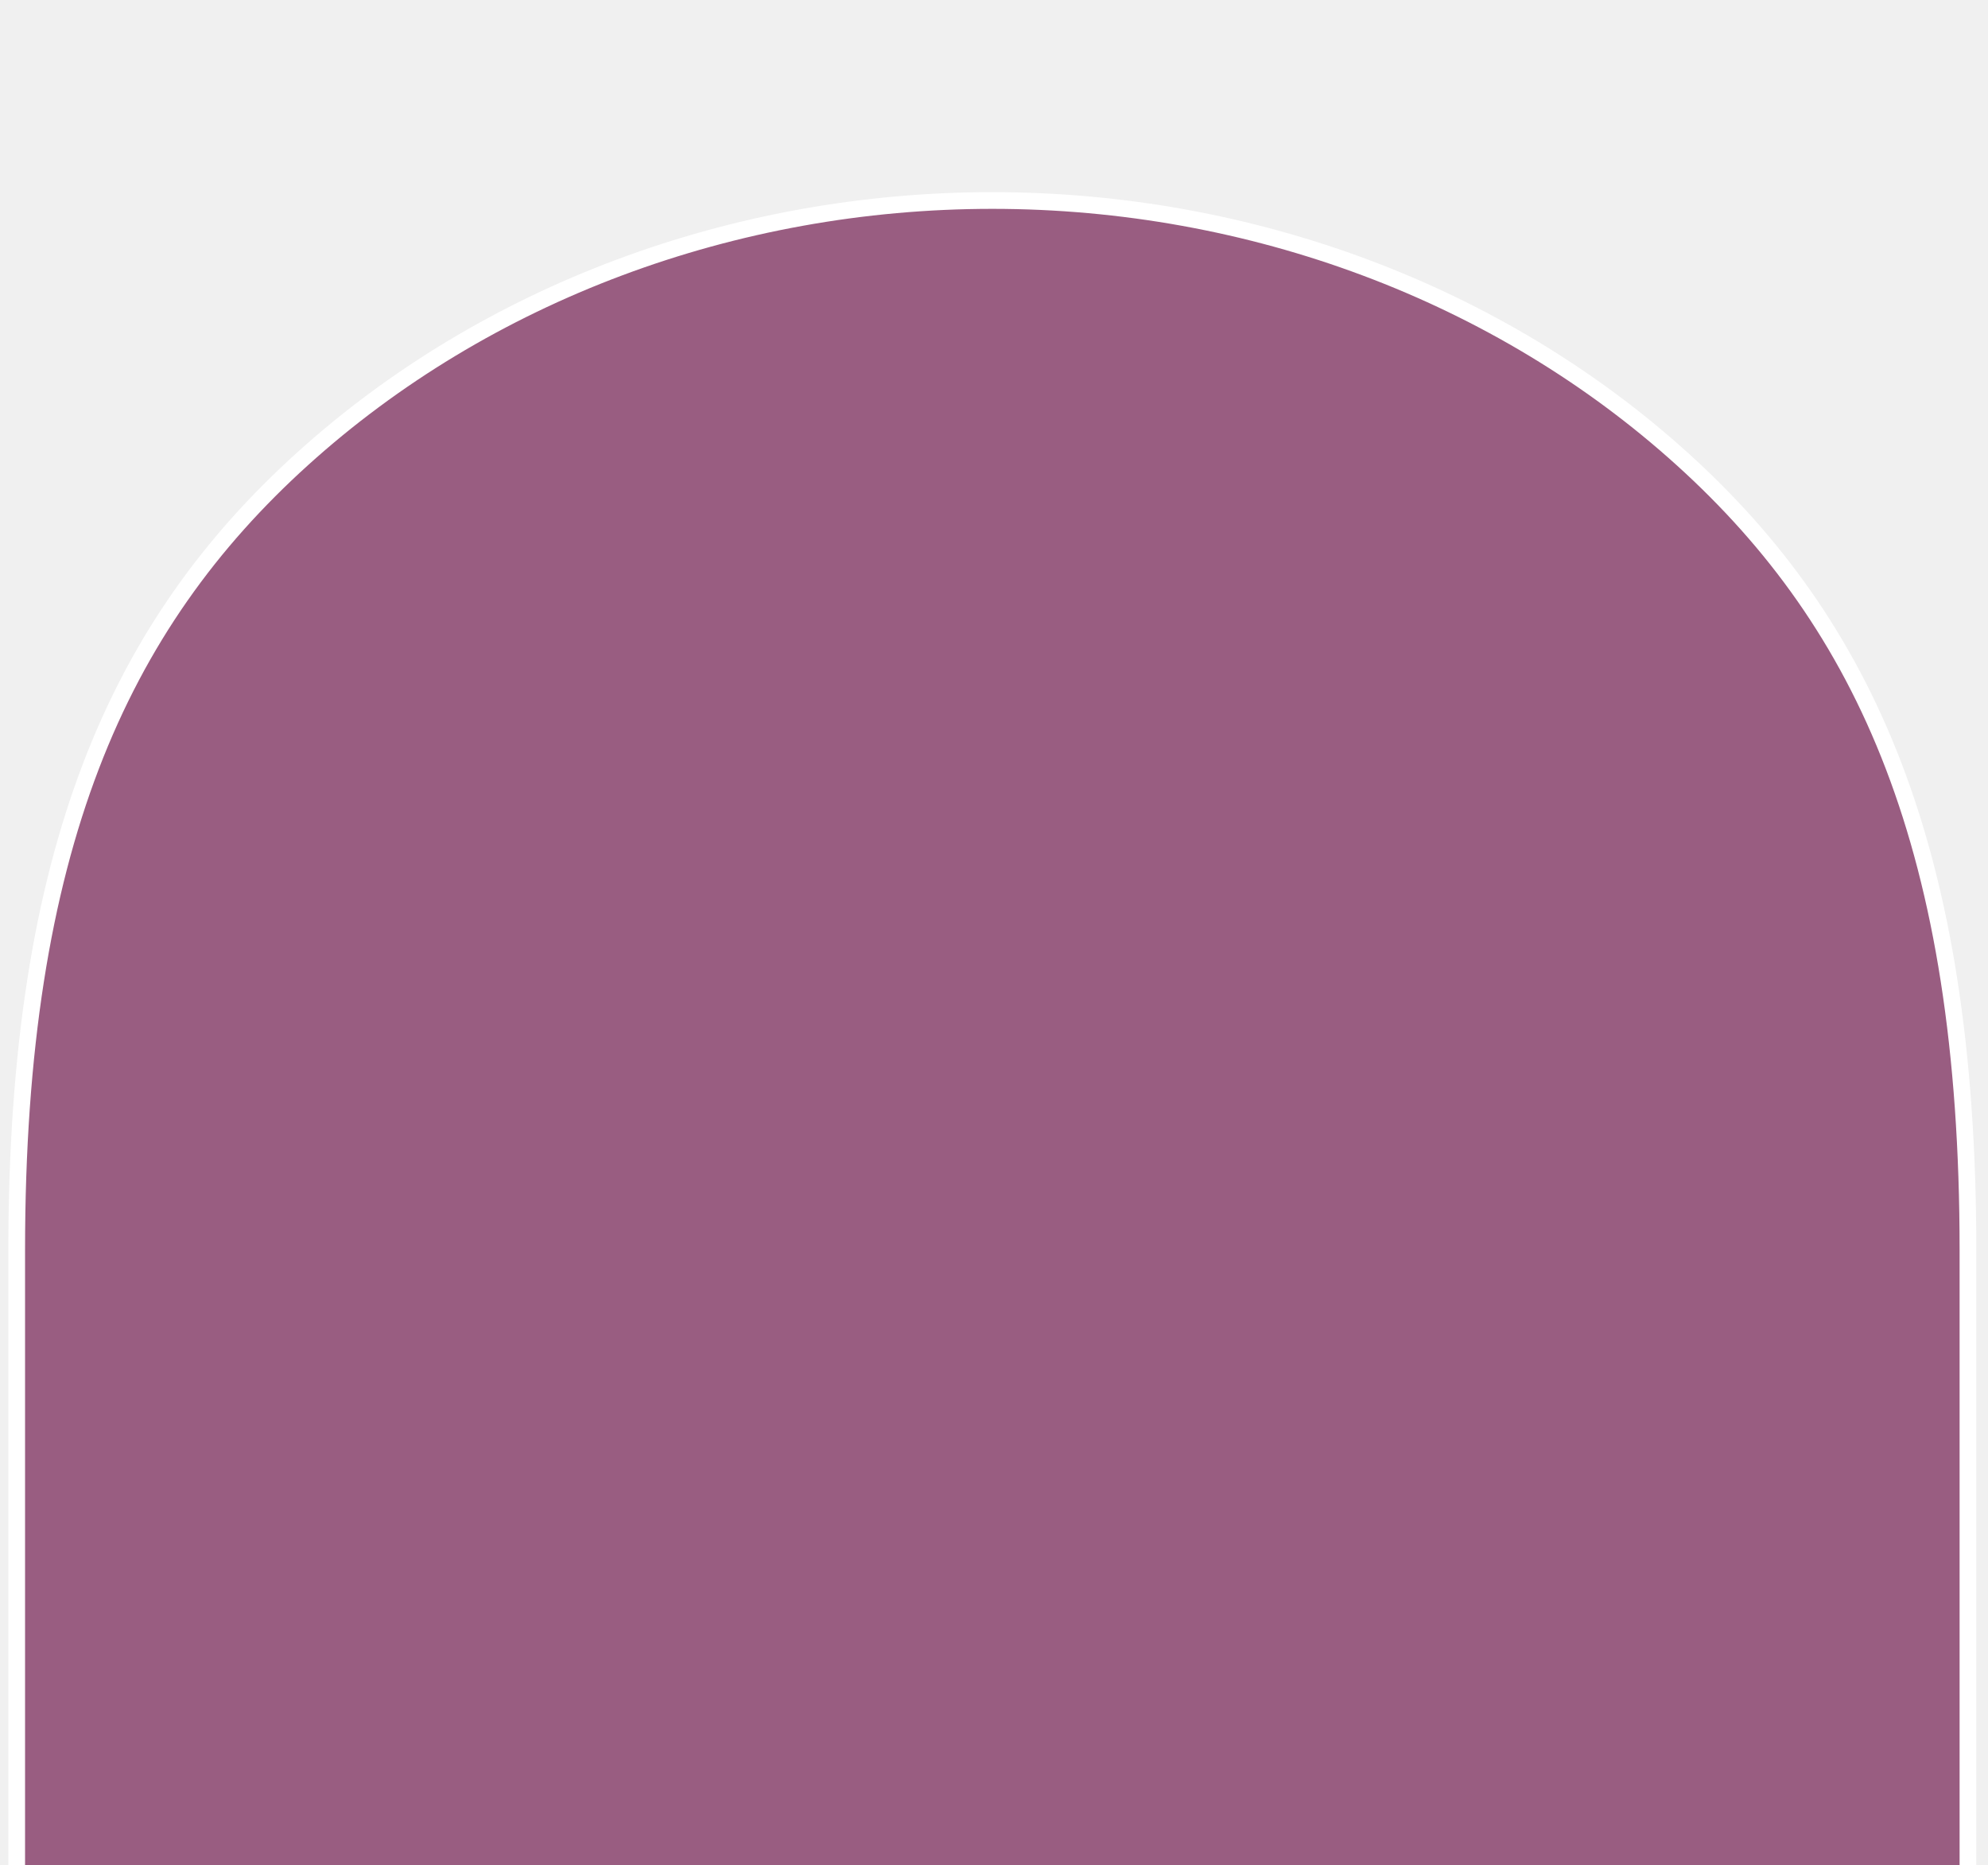
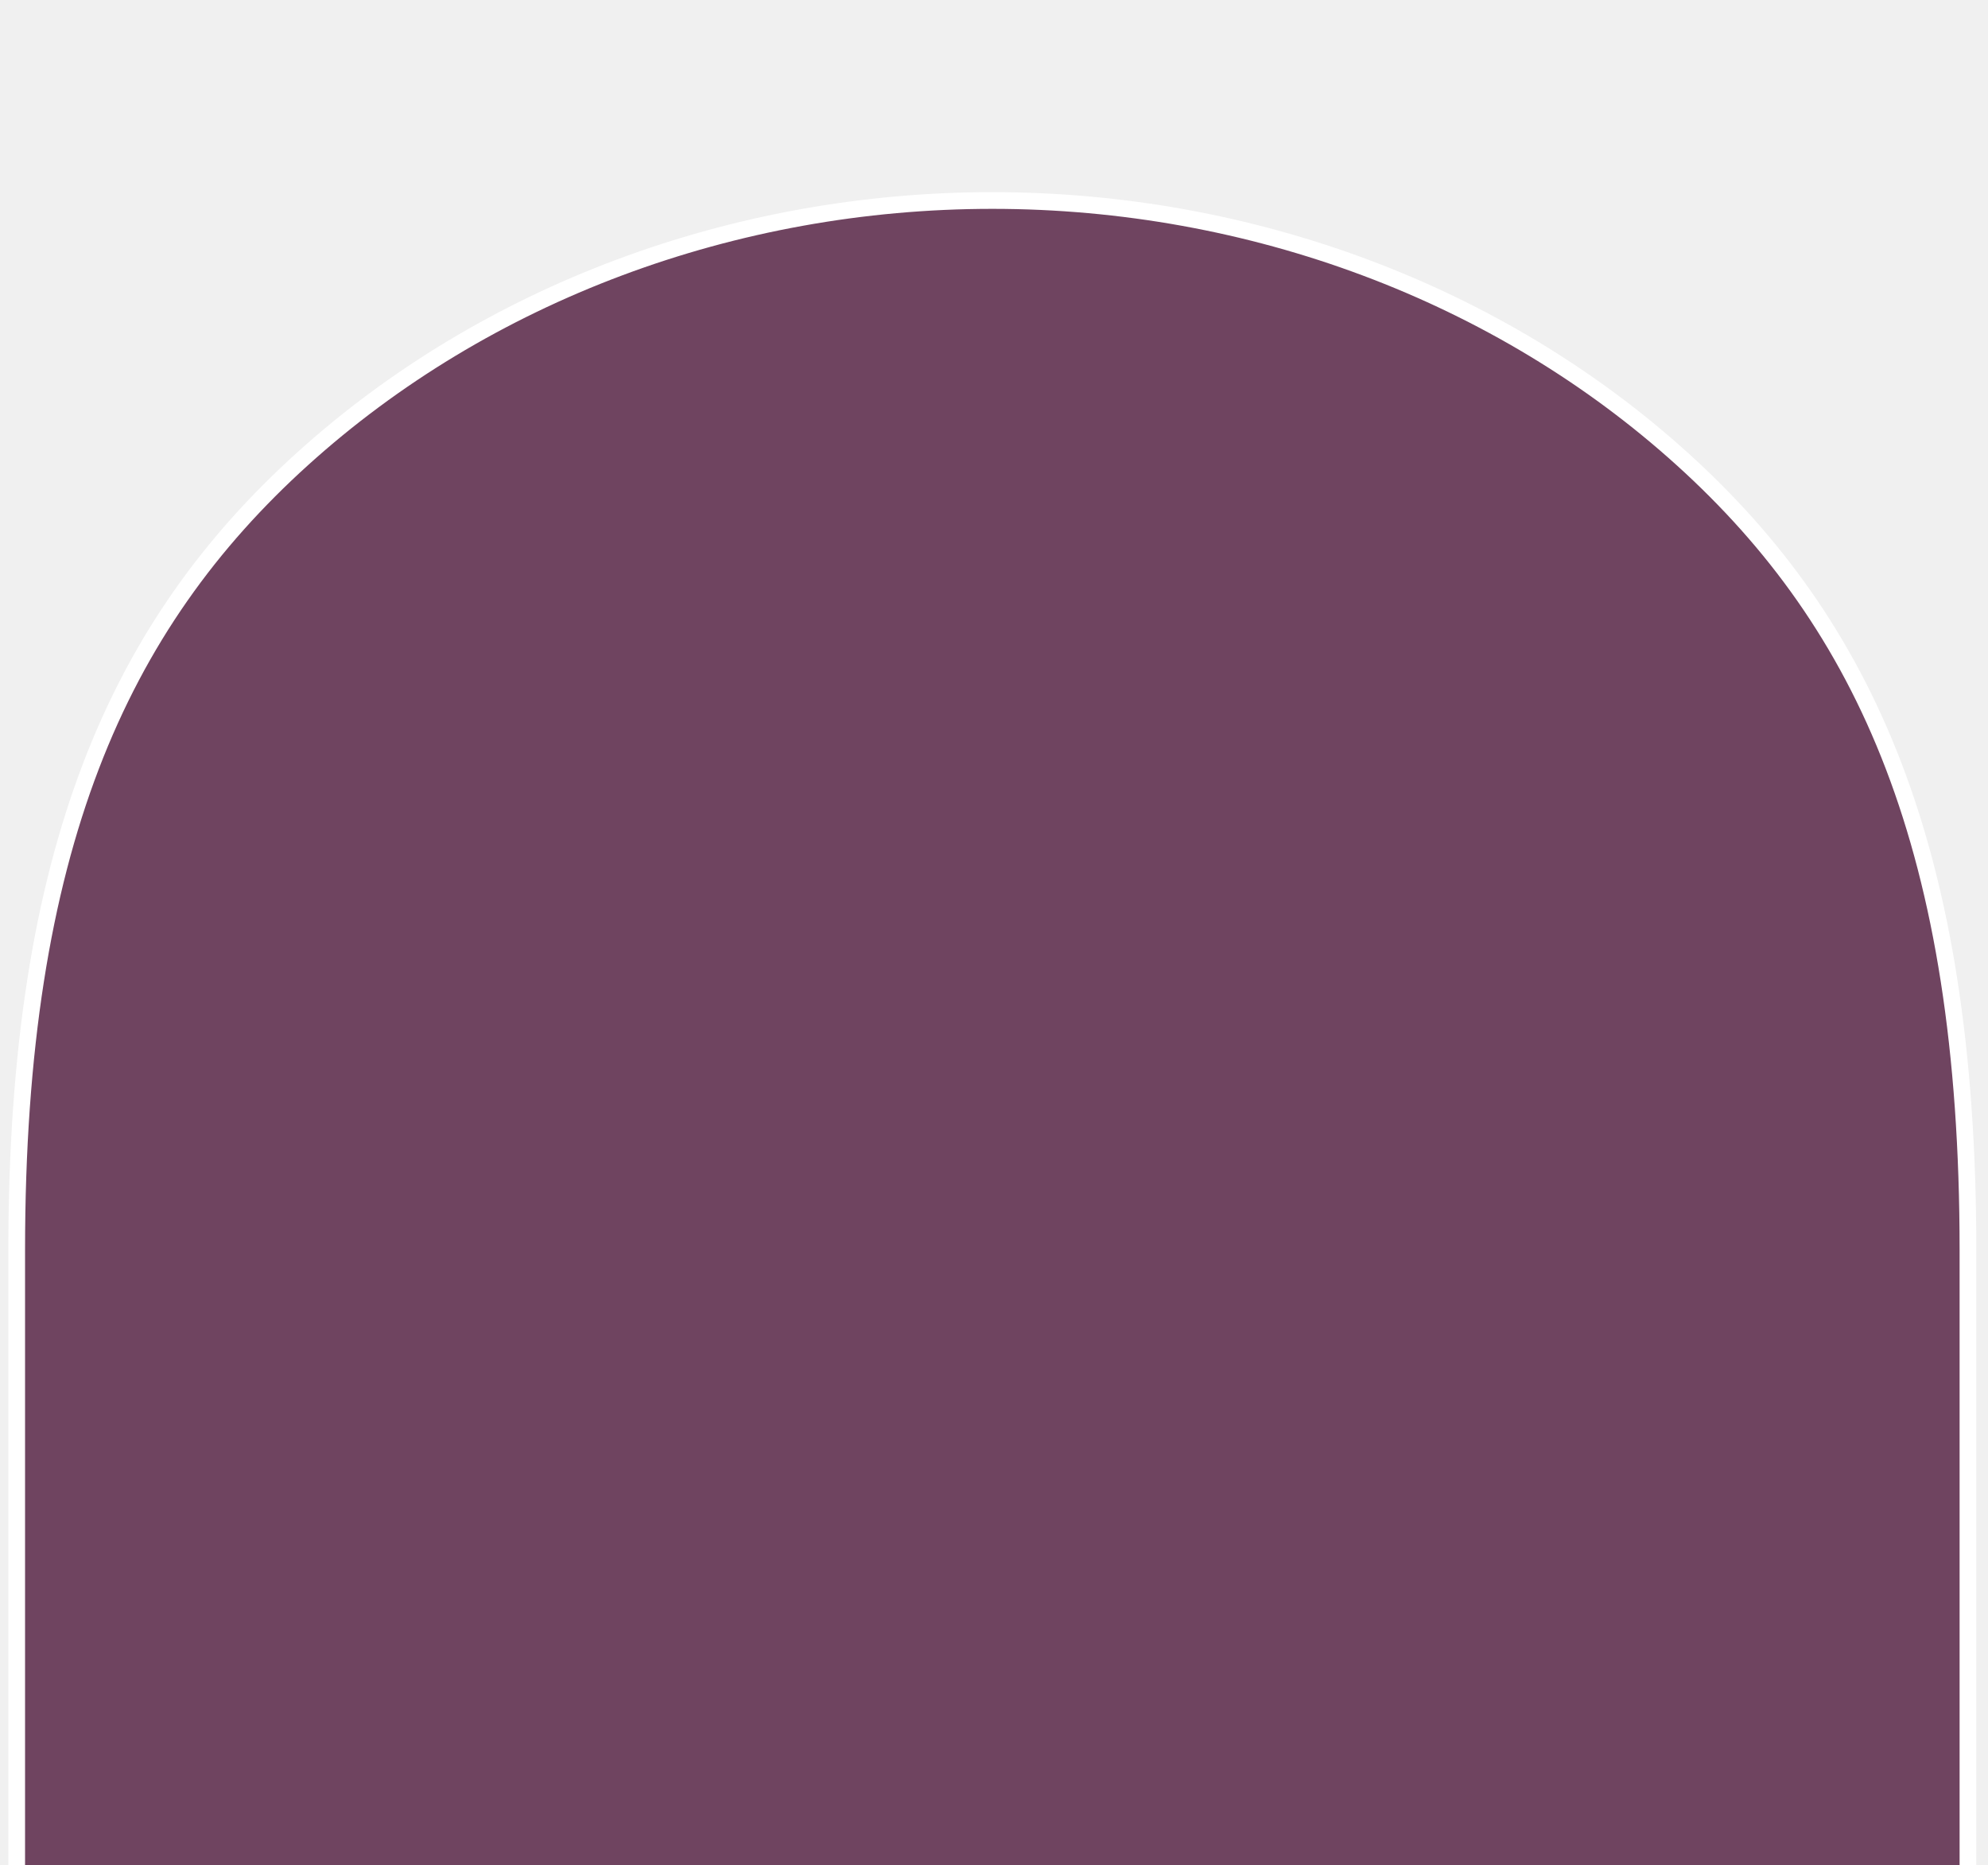
<svg xmlns="http://www.w3.org/2000/svg" viewBox="-5 -60 595 558" fill="none">
-   <path d="M292 0C369.443 0 443.715 27.82 498.475 77.34C553.236 126.86 584 194.024 584 314.056V558H0V314.056C0 194.024 30.764 126.86 85.525 77.34C140.285 27.82 214.557 0 292 0Z" fill="#995D81" stroke="#FFFFFF" stroke-width="5" />
+   <path d="M292 0C369.443 0 443.715 27.82 498.475 77.34C553.236 126.86 584 194.024 584 314.056V558H0V314.056C0 194.024 30.764 126.86 85.525 77.34C140.285 27.82 214.557 0 292 0Z" fill="#6F4460" stroke="#FFFFFF" stroke-width="5" />
</svg>
